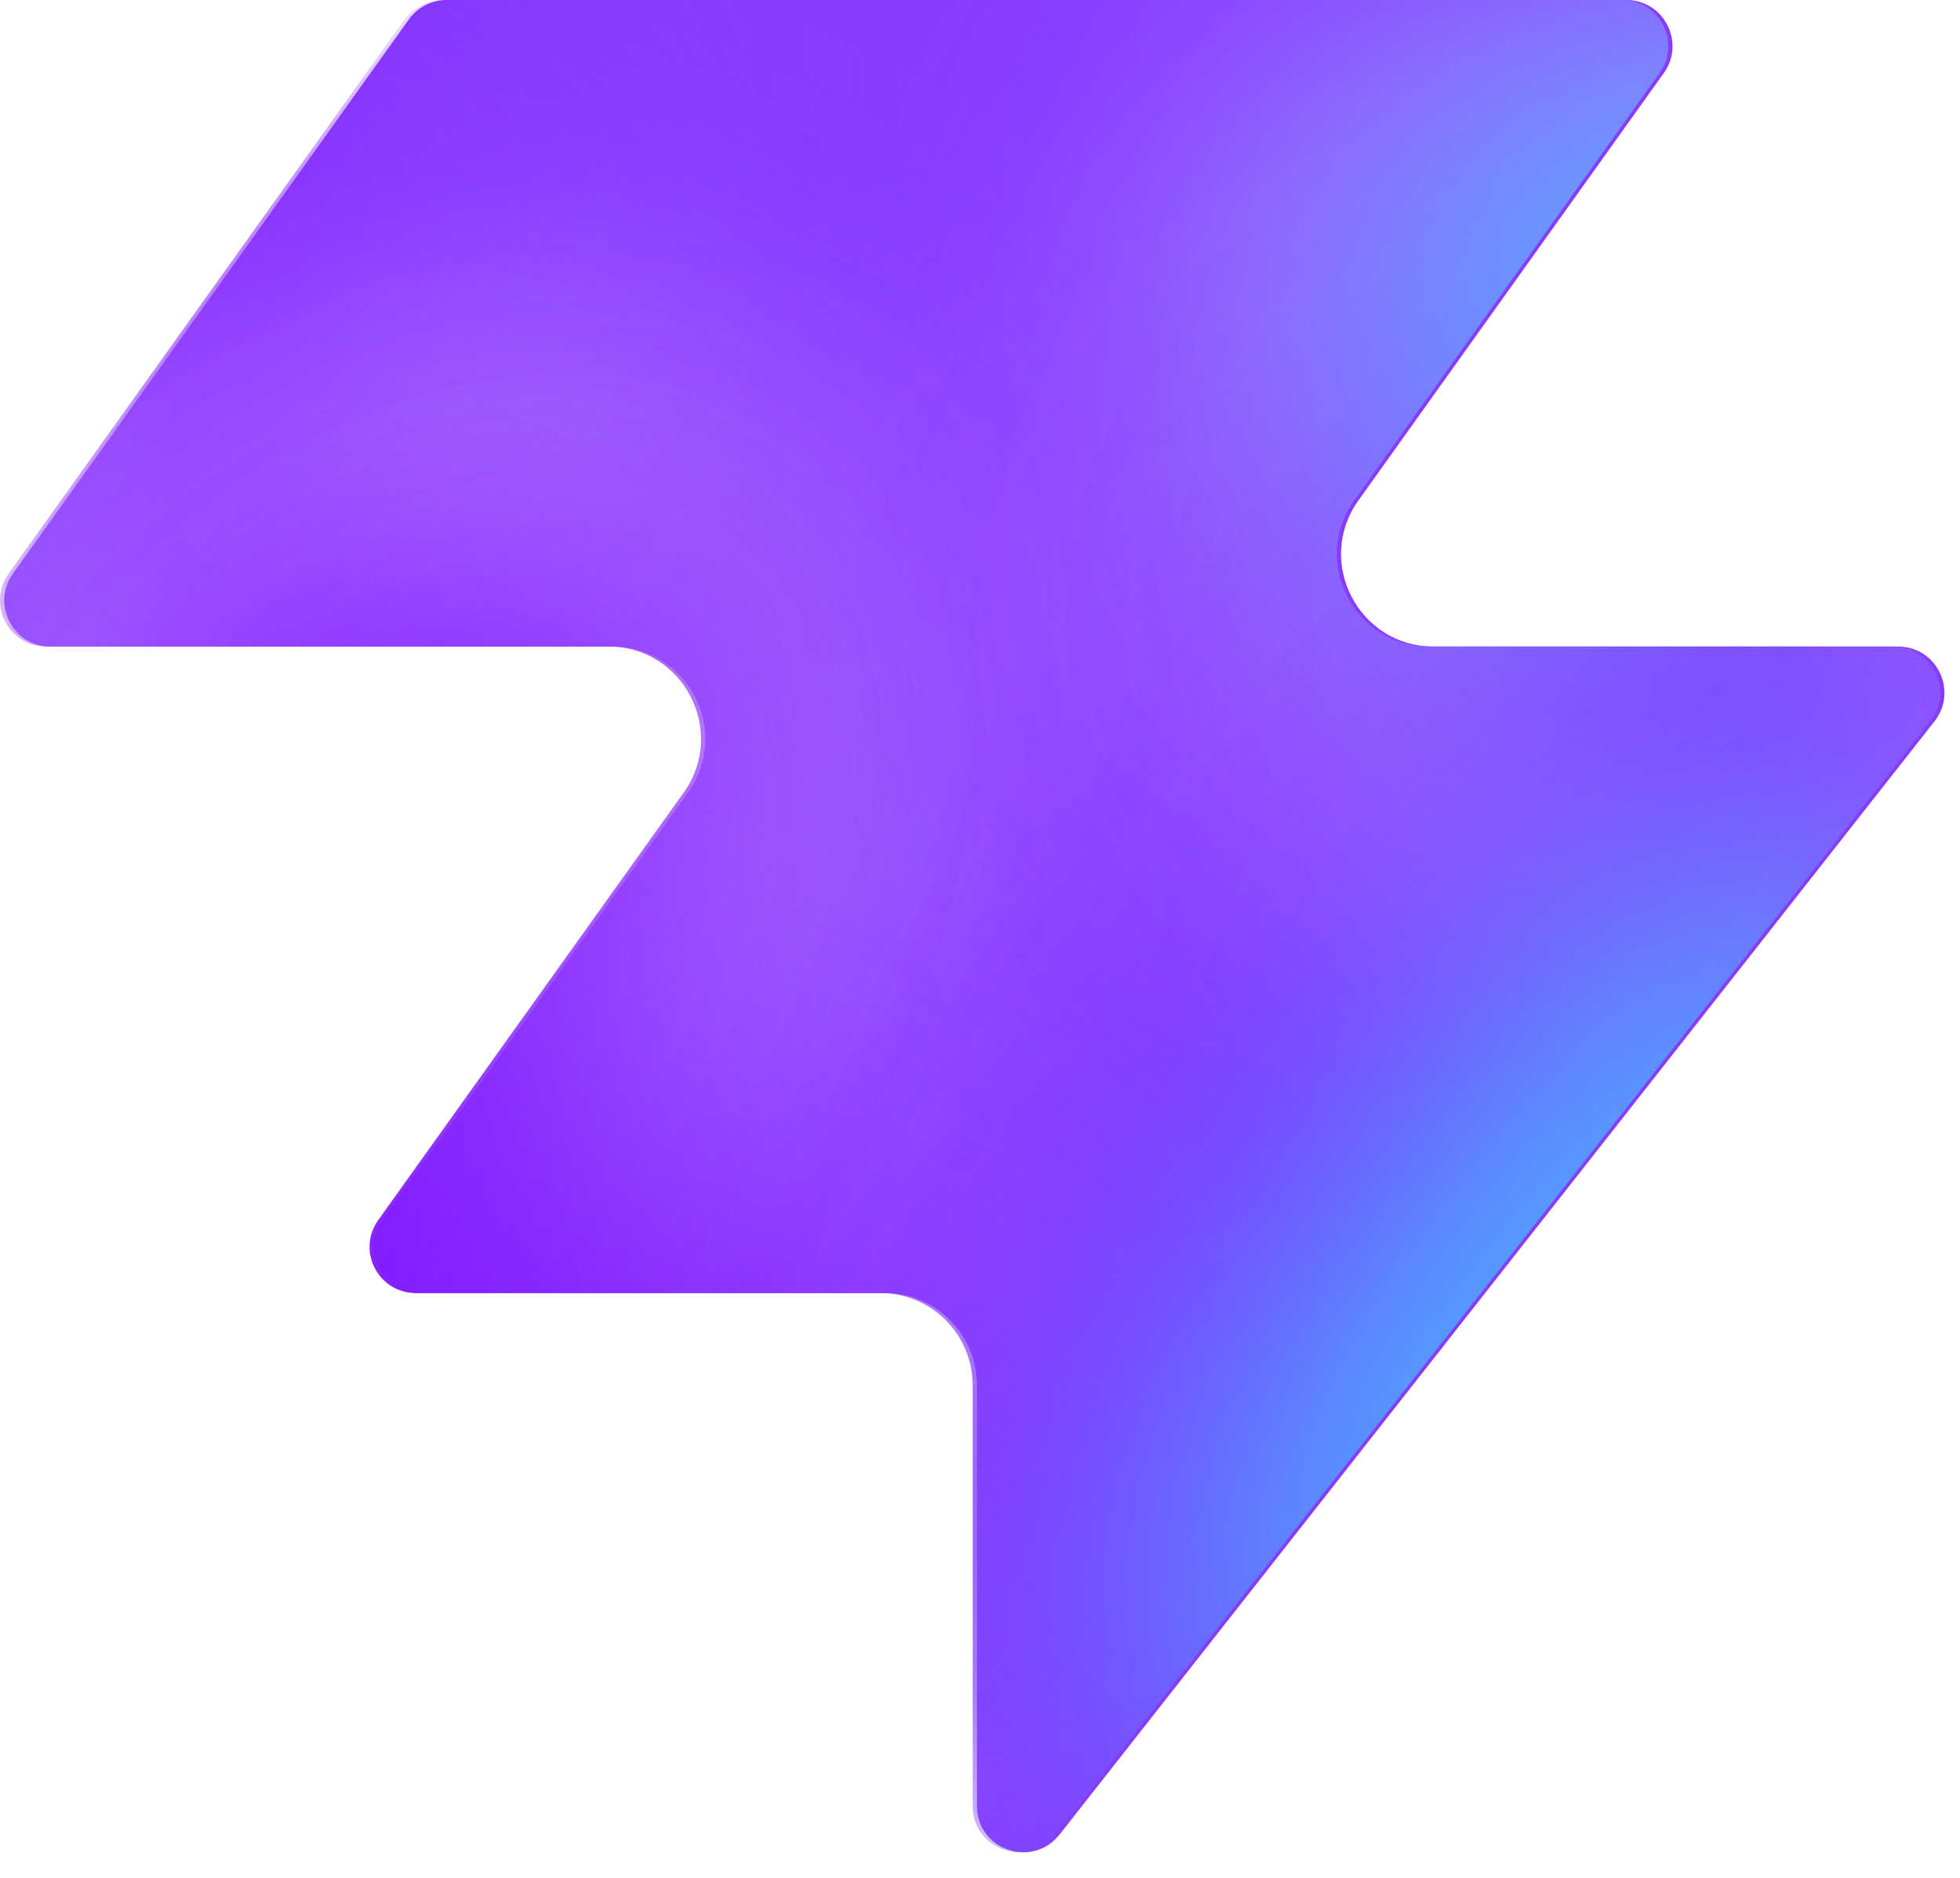
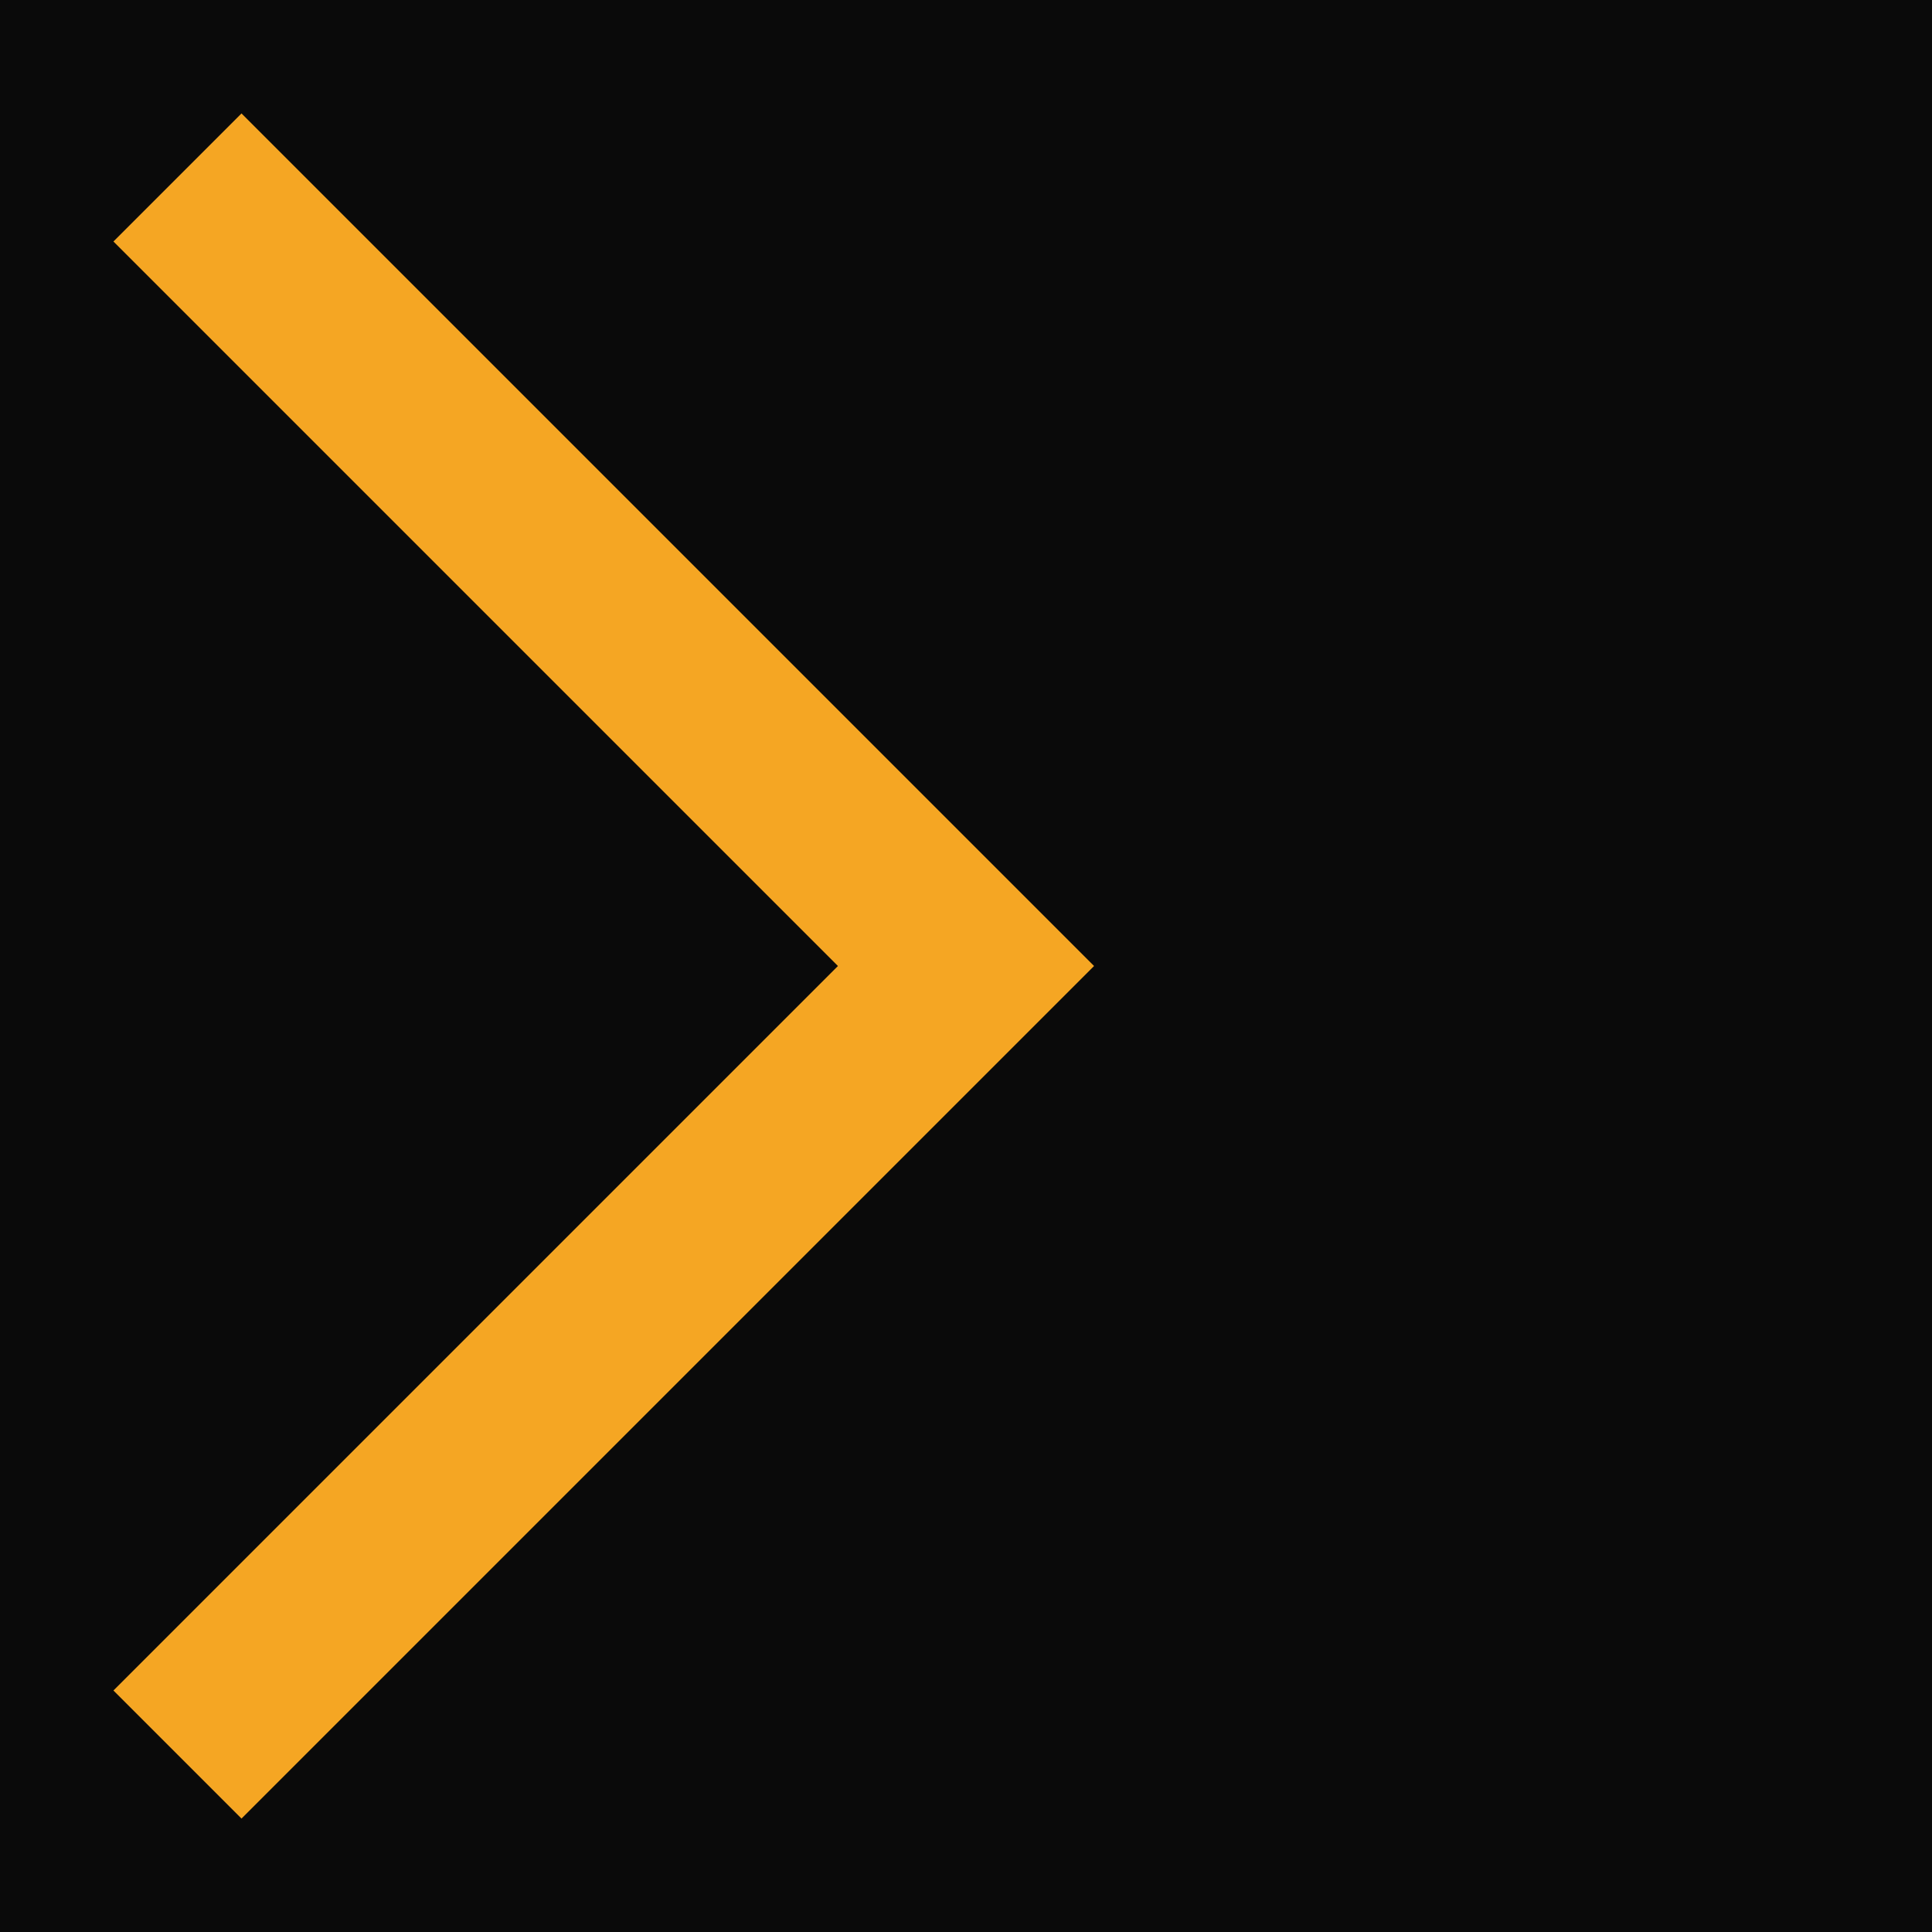
- <svg xmlns="http://www.w3.org/2000/svg" width="48" height="46" fill="none" viewBox="0 0 48 46">
-   <path fill="#863bff" d="M25.946 44.938c-.664.845-2.021.375-2.021-.698V33.937a2.26 2.26 0 0 0-2.262-2.262H10.287c-.92 0-1.456-1.04-.92-1.788l7.48-10.471c1.07-1.497 0-3.578-1.842-3.578H1.237c-.92 0-1.456-1.04-.92-1.788L10.013.474c.214-.297.556-.474.92-.474h28.894c.92 0 1.456 1.04.92 1.788l-7.48 10.471c-1.07 1.498 0 3.579 1.842 3.579h11.377c.943 0 1.473 1.088.89 1.83L25.947 44.94z" style="fill:#863bff;fill:color(display-p3 .525 .23 1);fill-opacity:1" />
-   <mask id="a" width="48" height="46" x="0" y="0" maskUnits="userSpaceOnUse" style="mask-type:alpha">
-     <path fill="#000" d="M25.842 44.938c-.664.844-2.021.375-2.021-.698V33.937a2.26 2.26 0 0 0-2.262-2.262H10.183c-.92 0-1.456-1.04-.92-1.788l7.48-10.471c1.07-1.498 0-3.579-1.842-3.579H1.133c-.92 0-1.456-1.04-.92-1.787L9.91.473c.214-.297.556-.474.92-.474h28.894c.92 0 1.456 1.04.92 1.788l-7.48 10.471c-1.07 1.498 0 3.578 1.842 3.578h11.377c.943 0 1.473 1.088.89 1.832L25.843 44.94z" style="fill:#000;fill-opacity:1" />
-   </mask>
-   <g mask="url(#a)">
-     <g filter="url(#b)">
-       <ellipse cx="5.508" cy="14.704" fill="#ede6ff" rx="5.508" ry="14.704" style="fill:#ede6ff;fill:color(display-p3 .927 .903 1);fill-opacity:1" transform="matrix(.00324 1 1 -.00324 -4.47 31.516)" />
-     </g>
-     <g filter="url(#c)">
-       <ellipse cx="10.399" cy="29.851" fill="#ede6ff" rx="10.399" ry="29.851" style="fill:#ede6ff;fill:color(display-p3 .927 .903 1);fill-opacity:1" transform="matrix(.00324 1 1 -.00324 -39.328 7.883)" />
-     </g>
-     <g filter="url(#d)">
-       <ellipse cx="5.508" cy="30.487" fill="#7e14ff" rx="5.508" ry="30.487" style="fill:#7e14ff;fill:color(display-p3 .492 .077 1);fill-opacity:1" transform="rotate(89.814 -25.913 -14.639)scale(1 -1)" />
-     </g>
-     <g filter="url(#e)">
-       <ellipse cx="5.508" cy="30.599" fill="#7e14ff" rx="5.508" ry="30.599" style="fill:#7e14ff;fill:color(display-p3 .492 .077 1);fill-opacity:1" transform="rotate(89.814 -32.644 -3.334)scale(1 -1)" />
-     </g>
-     <g filter="url(#f)">
-       <ellipse cx="5.508" cy="30.599" fill="#7e14ff" rx="5.508" ry="30.599" style="fill:#7e14ff;fill:color(display-p3 .492 .077 1);fill-opacity:1" transform="matrix(.00324 1 1 -.00324 -34.34 30.47)" />
-     </g>
-     <g filter="url(#g)">
-       <ellipse cx="14.072" cy="22.078" fill="#ede6ff" rx="14.072" ry="22.078" style="fill:#ede6ff;fill:color(display-p3 .927 .903 1);fill-opacity:1" transform="rotate(93.35 24.506 48.493)scale(-1 1)" />
-     </g>
-     <g filter="url(#h)">
-       <ellipse cx="3.47" cy="21.501" fill="#7e14ff" rx="3.47" ry="21.501" style="fill:#7e14ff;fill:color(display-p3 .492 .077 1);fill-opacity:1" transform="rotate(89.009 28.708 47.59)scale(-1 1)" />
-     </g>
-     <g filter="url(#i)">
-       <ellipse cx="3.47" cy="21.501" fill="#7e14ff" rx="3.47" ry="21.501" style="fill:#7e14ff;fill:color(display-p3 .492 .077 1);fill-opacity:1" transform="rotate(89.009 28.708 47.59)scale(-1 1)" />
-     </g>
-     <g filter="url(#j)">
-       <ellipse cx=".387" cy="8.972" fill="#7e14ff" rx="4.407" ry="29.108" style="fill:#7e14ff;fill:color(display-p3 .492 .077 1);fill-opacity:1" transform="rotate(39.51 .387 8.972)" />
-     </g>
-     <g filter="url(#k)">
-       <ellipse cx="47.523" cy="-6.092" fill="#7e14ff" rx="4.407" ry="29.108" style="fill:#7e14ff;fill:color(display-p3 .492 .077 1);fill-opacity:1" transform="rotate(37.892 47.523 -6.092)" />
-     </g>
-     <g filter="url(#l)">
-       <ellipse cx="41.412" cy="6.333" fill="#47bfff" rx="5.971" ry="9.665" style="fill:#47bfff;fill:color(display-p3 .28 .748 1);fill-opacity:1" transform="rotate(37.892 41.412 6.333)" />
-     </g>
-     <g filter="url(#m)">
-       <ellipse cx="-1.879" cy="38.332" fill="#7e14ff" rx="4.407" ry="29.108" style="fill:#7e14ff;fill:color(display-p3 .492 .077 1);fill-opacity:1" transform="rotate(37.892 -1.88 38.332)" />
-     </g>
-     <g filter="url(#n)">
-       <ellipse cx="-1.879" cy="38.332" fill="#7e14ff" rx="4.407" ry="29.108" style="fill:#7e14ff;fill:color(display-p3 .492 .077 1);fill-opacity:1" transform="rotate(37.892 -1.88 38.332)" />
-     </g>
-     <g filter="url(#o)">
-       <ellipse cx="35.651" cy="29.907" fill="#7e14ff" rx="4.407" ry="29.108" style="fill:#7e14ff;fill:color(display-p3 .492 .077 1);fill-opacity:1" transform="rotate(37.892 35.651 29.907)" />
-     </g>
-     <g filter="url(#p)">
-       <ellipse cx="38.418" cy="32.4" fill="#47bfff" rx="5.971" ry="15.297" style="fill:#47bfff;fill:color(display-p3 .28 .748 1);fill-opacity:1" transform="rotate(37.892 38.418 32.4)" />
-     </g>
-   </g>
-   <defs>
-     <filter id="b" width="60.045" height="41.654" x="-19.77" y="16.149" color-interpolation-filters="sRGB" filterUnits="userSpaceOnUse">
-       <feFlood flood-opacity="0" result="BackgroundImageFix" />
-       <feBlend in="SourceGraphic" in2="BackgroundImageFix" result="shape" />
-       <feGaussianBlur result="effect1_foregroundBlur_2002_17158" stdDeviation="7.659" />
-     </filter>
-     <filter id="c" width="90.34" height="51.437" x="-54.613" y="-7.533" color-interpolation-filters="sRGB" filterUnits="userSpaceOnUse">
-       <feFlood flood-opacity="0" result="BackgroundImageFix" />
-       <feBlend in="SourceGraphic" in2="BackgroundImageFix" result="shape" />
-       <feGaussianBlur result="effect1_foregroundBlur_2002_17158" stdDeviation="7.659" />
-     </filter>
-     <filter id="d" width="79.355" height="29.4" x="-49.64" y="2.03" color-interpolation-filters="sRGB" filterUnits="userSpaceOnUse">
-       <feFlood flood-opacity="0" result="BackgroundImageFix" />
-       <feBlend in="SourceGraphic" in2="BackgroundImageFix" result="shape" />
-       <feGaussianBlur result="effect1_foregroundBlur_2002_17158" stdDeviation="4.596" />
-     </filter>
-     <filter id="e" width="79.579" height="29.4" x="-45.045" y="20.029" color-interpolation-filters="sRGB" filterUnits="userSpaceOnUse">
-       <feFlood flood-opacity="0" result="BackgroundImageFix" />
-       <feBlend in="SourceGraphic" in2="BackgroundImageFix" result="shape" />
-       <feGaussianBlur result="effect1_foregroundBlur_2002_17158" stdDeviation="4.596" />
-     </filter>
-     <filter id="f" width="79.579" height="29.4" x="-43.513" y="21.178" color-interpolation-filters="sRGB" filterUnits="userSpaceOnUse">
-       <feFlood flood-opacity="0" result="BackgroundImageFix" />
-       <feBlend in="SourceGraphic" in2="BackgroundImageFix" result="shape" />
-       <feGaussianBlur result="effect1_foregroundBlur_2002_17158" stdDeviation="4.596" />
-     </filter>
-     <filter id="g" width="74.749" height="58.852" x="15.756" y="-17.901" color-interpolation-filters="sRGB" filterUnits="userSpaceOnUse">
-       <feFlood flood-opacity="0" result="BackgroundImageFix" />
-       <feBlend in="SourceGraphic" in2="BackgroundImageFix" result="shape" />
-       <feGaussianBlur result="effect1_foregroundBlur_2002_17158" stdDeviation="7.659" />
-     </filter>
-     <filter id="h" width="61.377" height="25.362" x="23.548" y="2.284" color-interpolation-filters="sRGB" filterUnits="userSpaceOnUse">
-       <feFlood flood-opacity="0" result="BackgroundImageFix" />
-       <feBlend in="SourceGraphic" in2="BackgroundImageFix" result="shape" />
-       <feGaussianBlur result="effect1_foregroundBlur_2002_17158" stdDeviation="4.596" />
-     </filter>
-     <filter id="i" width="61.377" height="25.362" x="23.548" y="2.284" color-interpolation-filters="sRGB" filterUnits="userSpaceOnUse">
-       <feFlood flood-opacity="0" result="BackgroundImageFix" />
-       <feBlend in="SourceGraphic" in2="BackgroundImageFix" result="shape" />
-       <feGaussianBlur result="effect1_foregroundBlur_2002_17158" stdDeviation="4.596" />
-     </filter>
-     <filter id="j" width="56.045" height="63.649" x="-27.636" y="-22.853" color-interpolation-filters="sRGB" filterUnits="userSpaceOnUse">
-       <feFlood flood-opacity="0" result="BackgroundImageFix" />
-       <feBlend in="SourceGraphic" in2="BackgroundImageFix" result="shape" />
-       <feGaussianBlur result="effect1_foregroundBlur_2002_17158" stdDeviation="4.596" />
-     </filter>
-     <filter id="k" width="54.814" height="64.646" x="20.116" y="-38.415" color-interpolation-filters="sRGB" filterUnits="userSpaceOnUse">
-       <feFlood flood-opacity="0" result="BackgroundImageFix" />
-       <feBlend in="SourceGraphic" in2="BackgroundImageFix" result="shape" />
-       <feGaussianBlur result="effect1_foregroundBlur_2002_17158" stdDeviation="4.596" />
-     </filter>
-     <filter id="l" width="33.541" height="35.313" x="24.641" y="-11.323" color-interpolation-filters="sRGB" filterUnits="userSpaceOnUse">
-       <feFlood flood-opacity="0" result="BackgroundImageFix" />
-       <feBlend in="SourceGraphic" in2="BackgroundImageFix" result="shape" />
-       <feGaussianBlur result="effect1_foregroundBlur_2002_17158" stdDeviation="4.596" />
-     </filter>
-     <filter id="m" width="54.814" height="64.646" x="-29.286" y="6.009" color-interpolation-filters="sRGB" filterUnits="userSpaceOnUse">
-       <feFlood flood-opacity="0" result="BackgroundImageFix" />
-       <feBlend in="SourceGraphic" in2="BackgroundImageFix" result="shape" />
-       <feGaussianBlur result="effect1_foregroundBlur_2002_17158" stdDeviation="4.596" />
-     </filter>
-     <filter id="n" width="54.814" height="64.646" x="-29.286" y="6.009" color-interpolation-filters="sRGB" filterUnits="userSpaceOnUse">
-       <feFlood flood-opacity="0" result="BackgroundImageFix" />
-       <feBlend in="SourceGraphic" in2="BackgroundImageFix" result="shape" />
-       <feGaussianBlur result="effect1_foregroundBlur_2002_17158" stdDeviation="4.596" />
-     </filter>
-     <filter id="o" width="54.814" height="64.646" x="8.244" y="-2.416" color-interpolation-filters="sRGB" filterUnits="userSpaceOnUse">
-       <feFlood flood-opacity="0" result="BackgroundImageFix" />
-       <feBlend in="SourceGraphic" in2="BackgroundImageFix" result="shape" />
-       <feGaussianBlur result="effect1_foregroundBlur_2002_17158" stdDeviation="4.596" />
-     </filter>
-     <filter id="p" width="39.409" height="43.623" x="18.713" y="10.588" color-interpolation-filters="sRGB" filterUnits="userSpaceOnUse">
-       <feFlood flood-opacity="0" result="BackgroundImageFix" />
-       <feBlend in="SourceGraphic" in2="BackgroundImageFix" result="shape" />
-       <feGaussianBlur result="effect1_foregroundBlur_2002_17158" stdDeviation="4.596" />
-     </filter>
-   </defs>
+ <svg xmlns="http://www.w3.org/2000/svg" viewBox="0 0 32 32" fill="none">
+   <rect width="32" height="32" fill="#0A0A0A" />
+   <polyline points="4,4 16,16 4,28" stroke="#F5A623" stroke-width="3" stroke-linecap="square" stroke-linejoin="miter" stroke-miterlimit="10" />
</svg>
